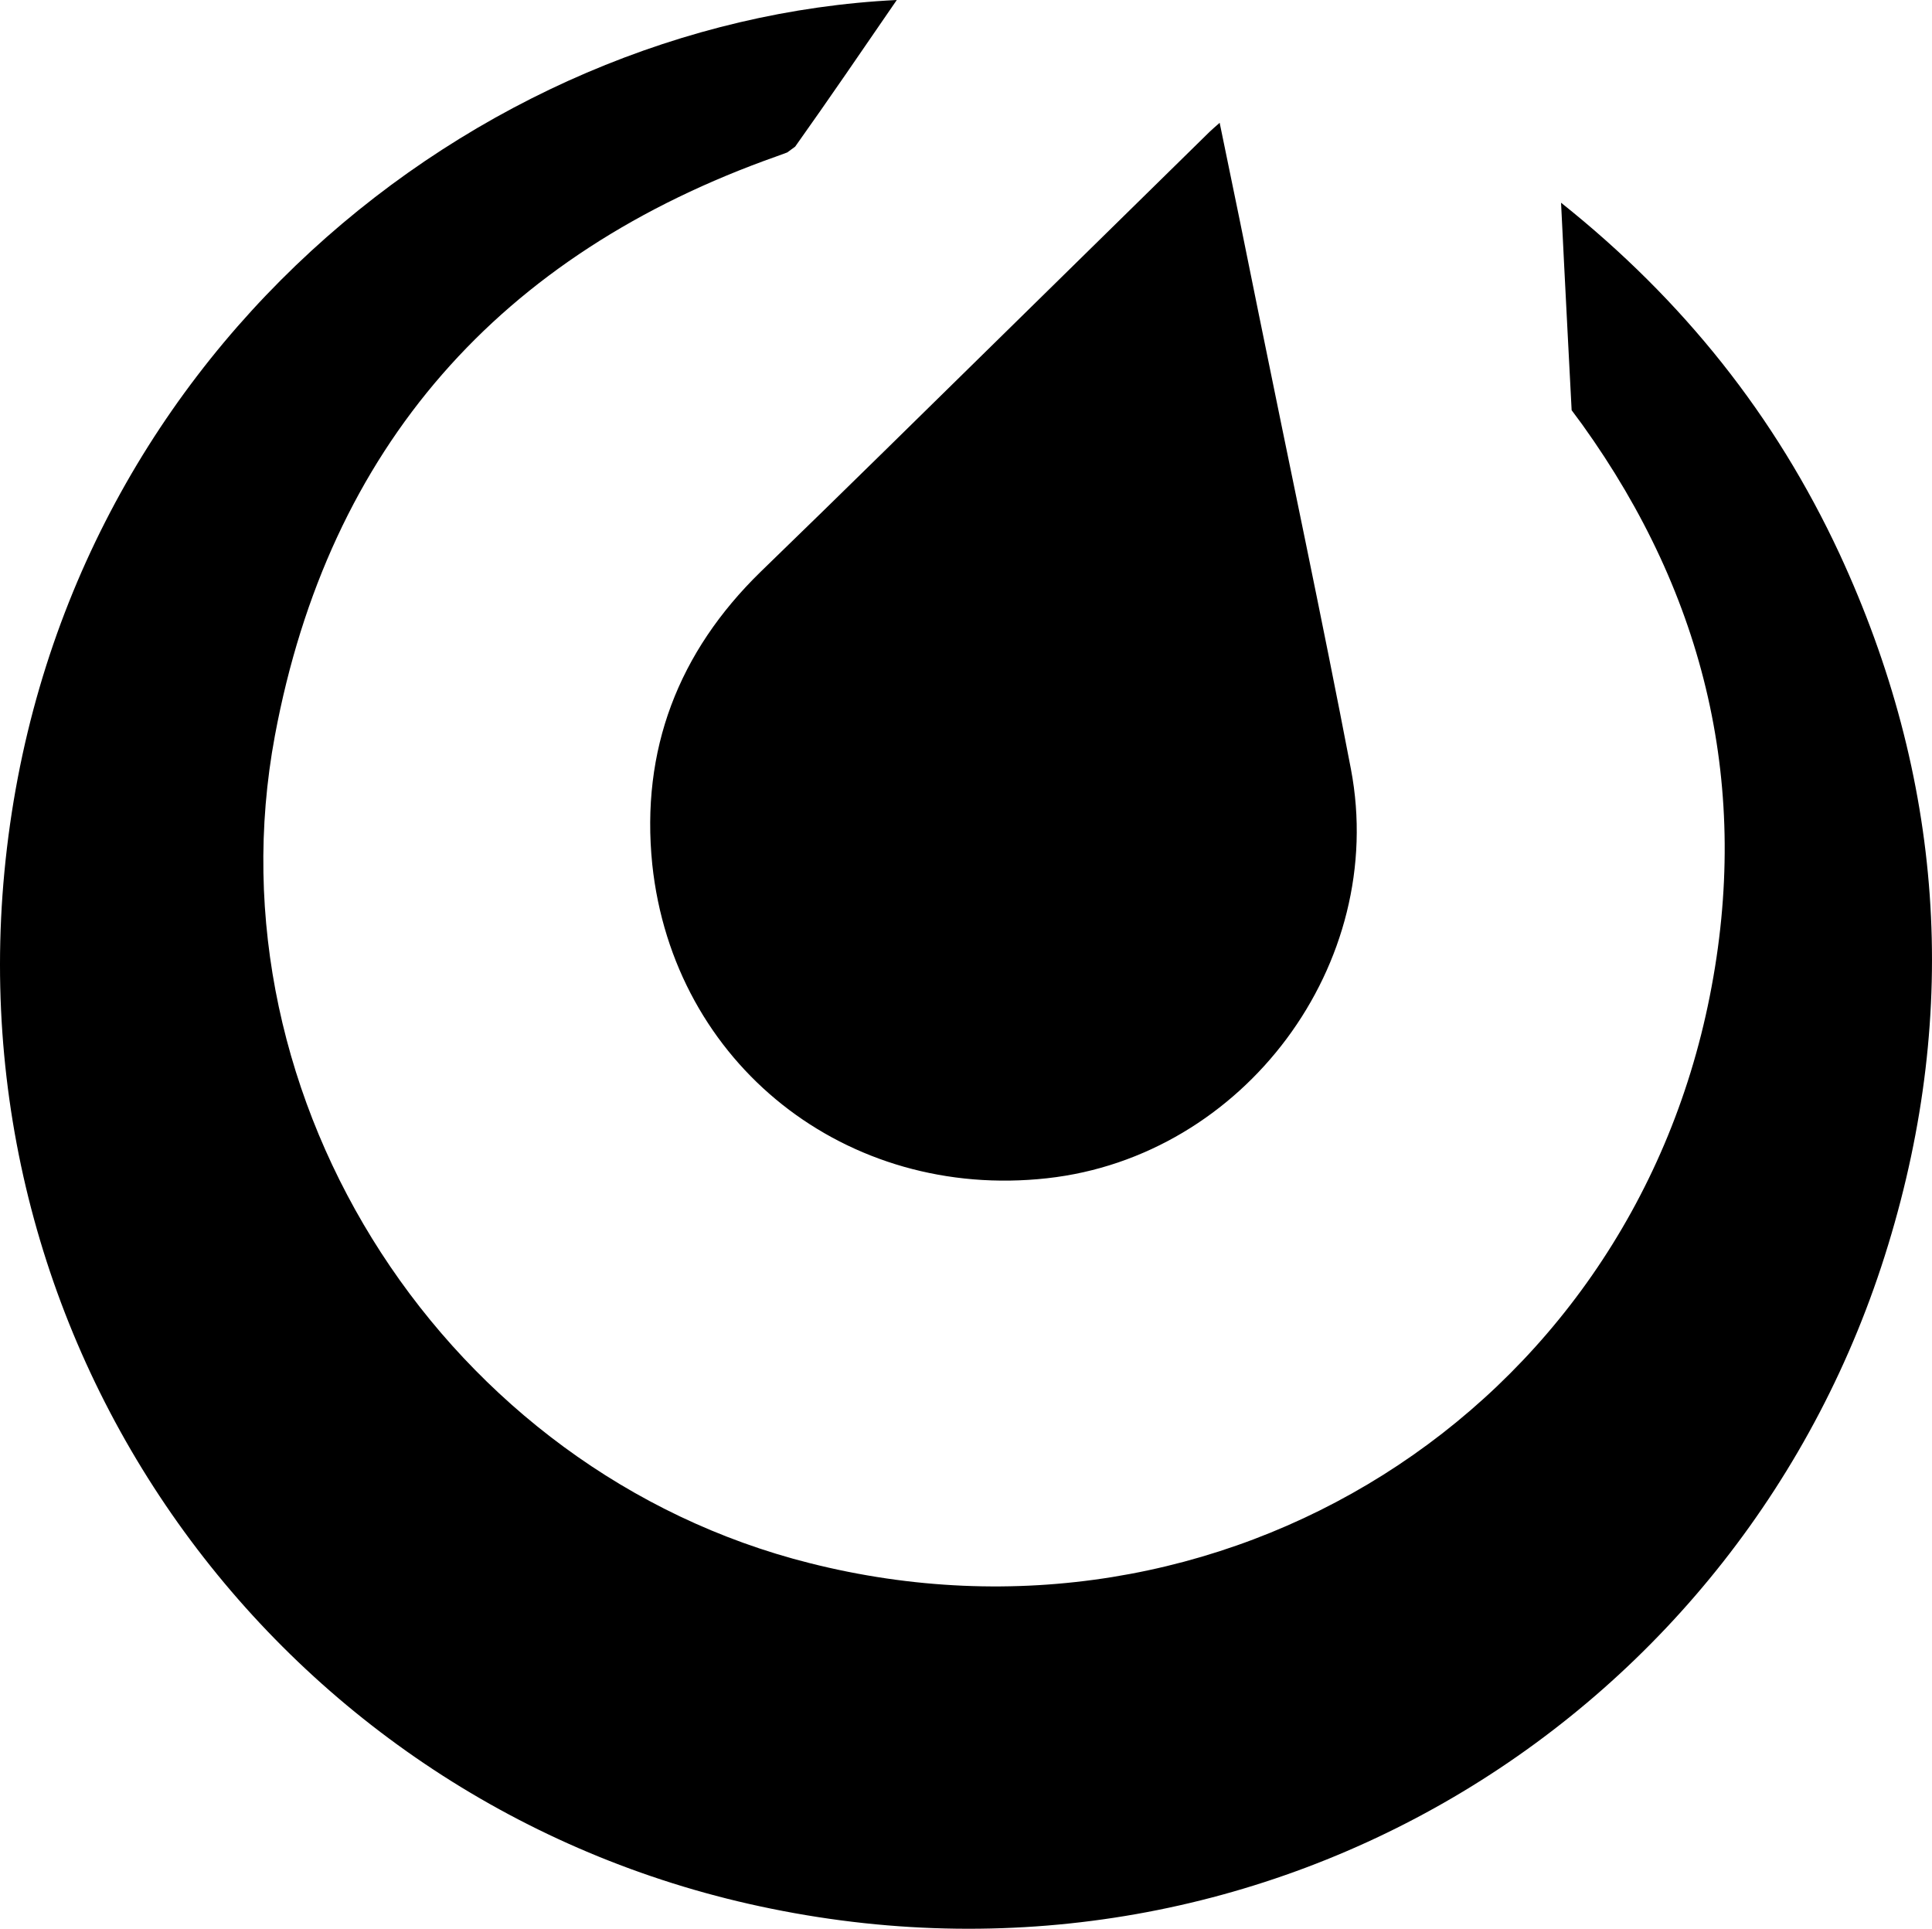
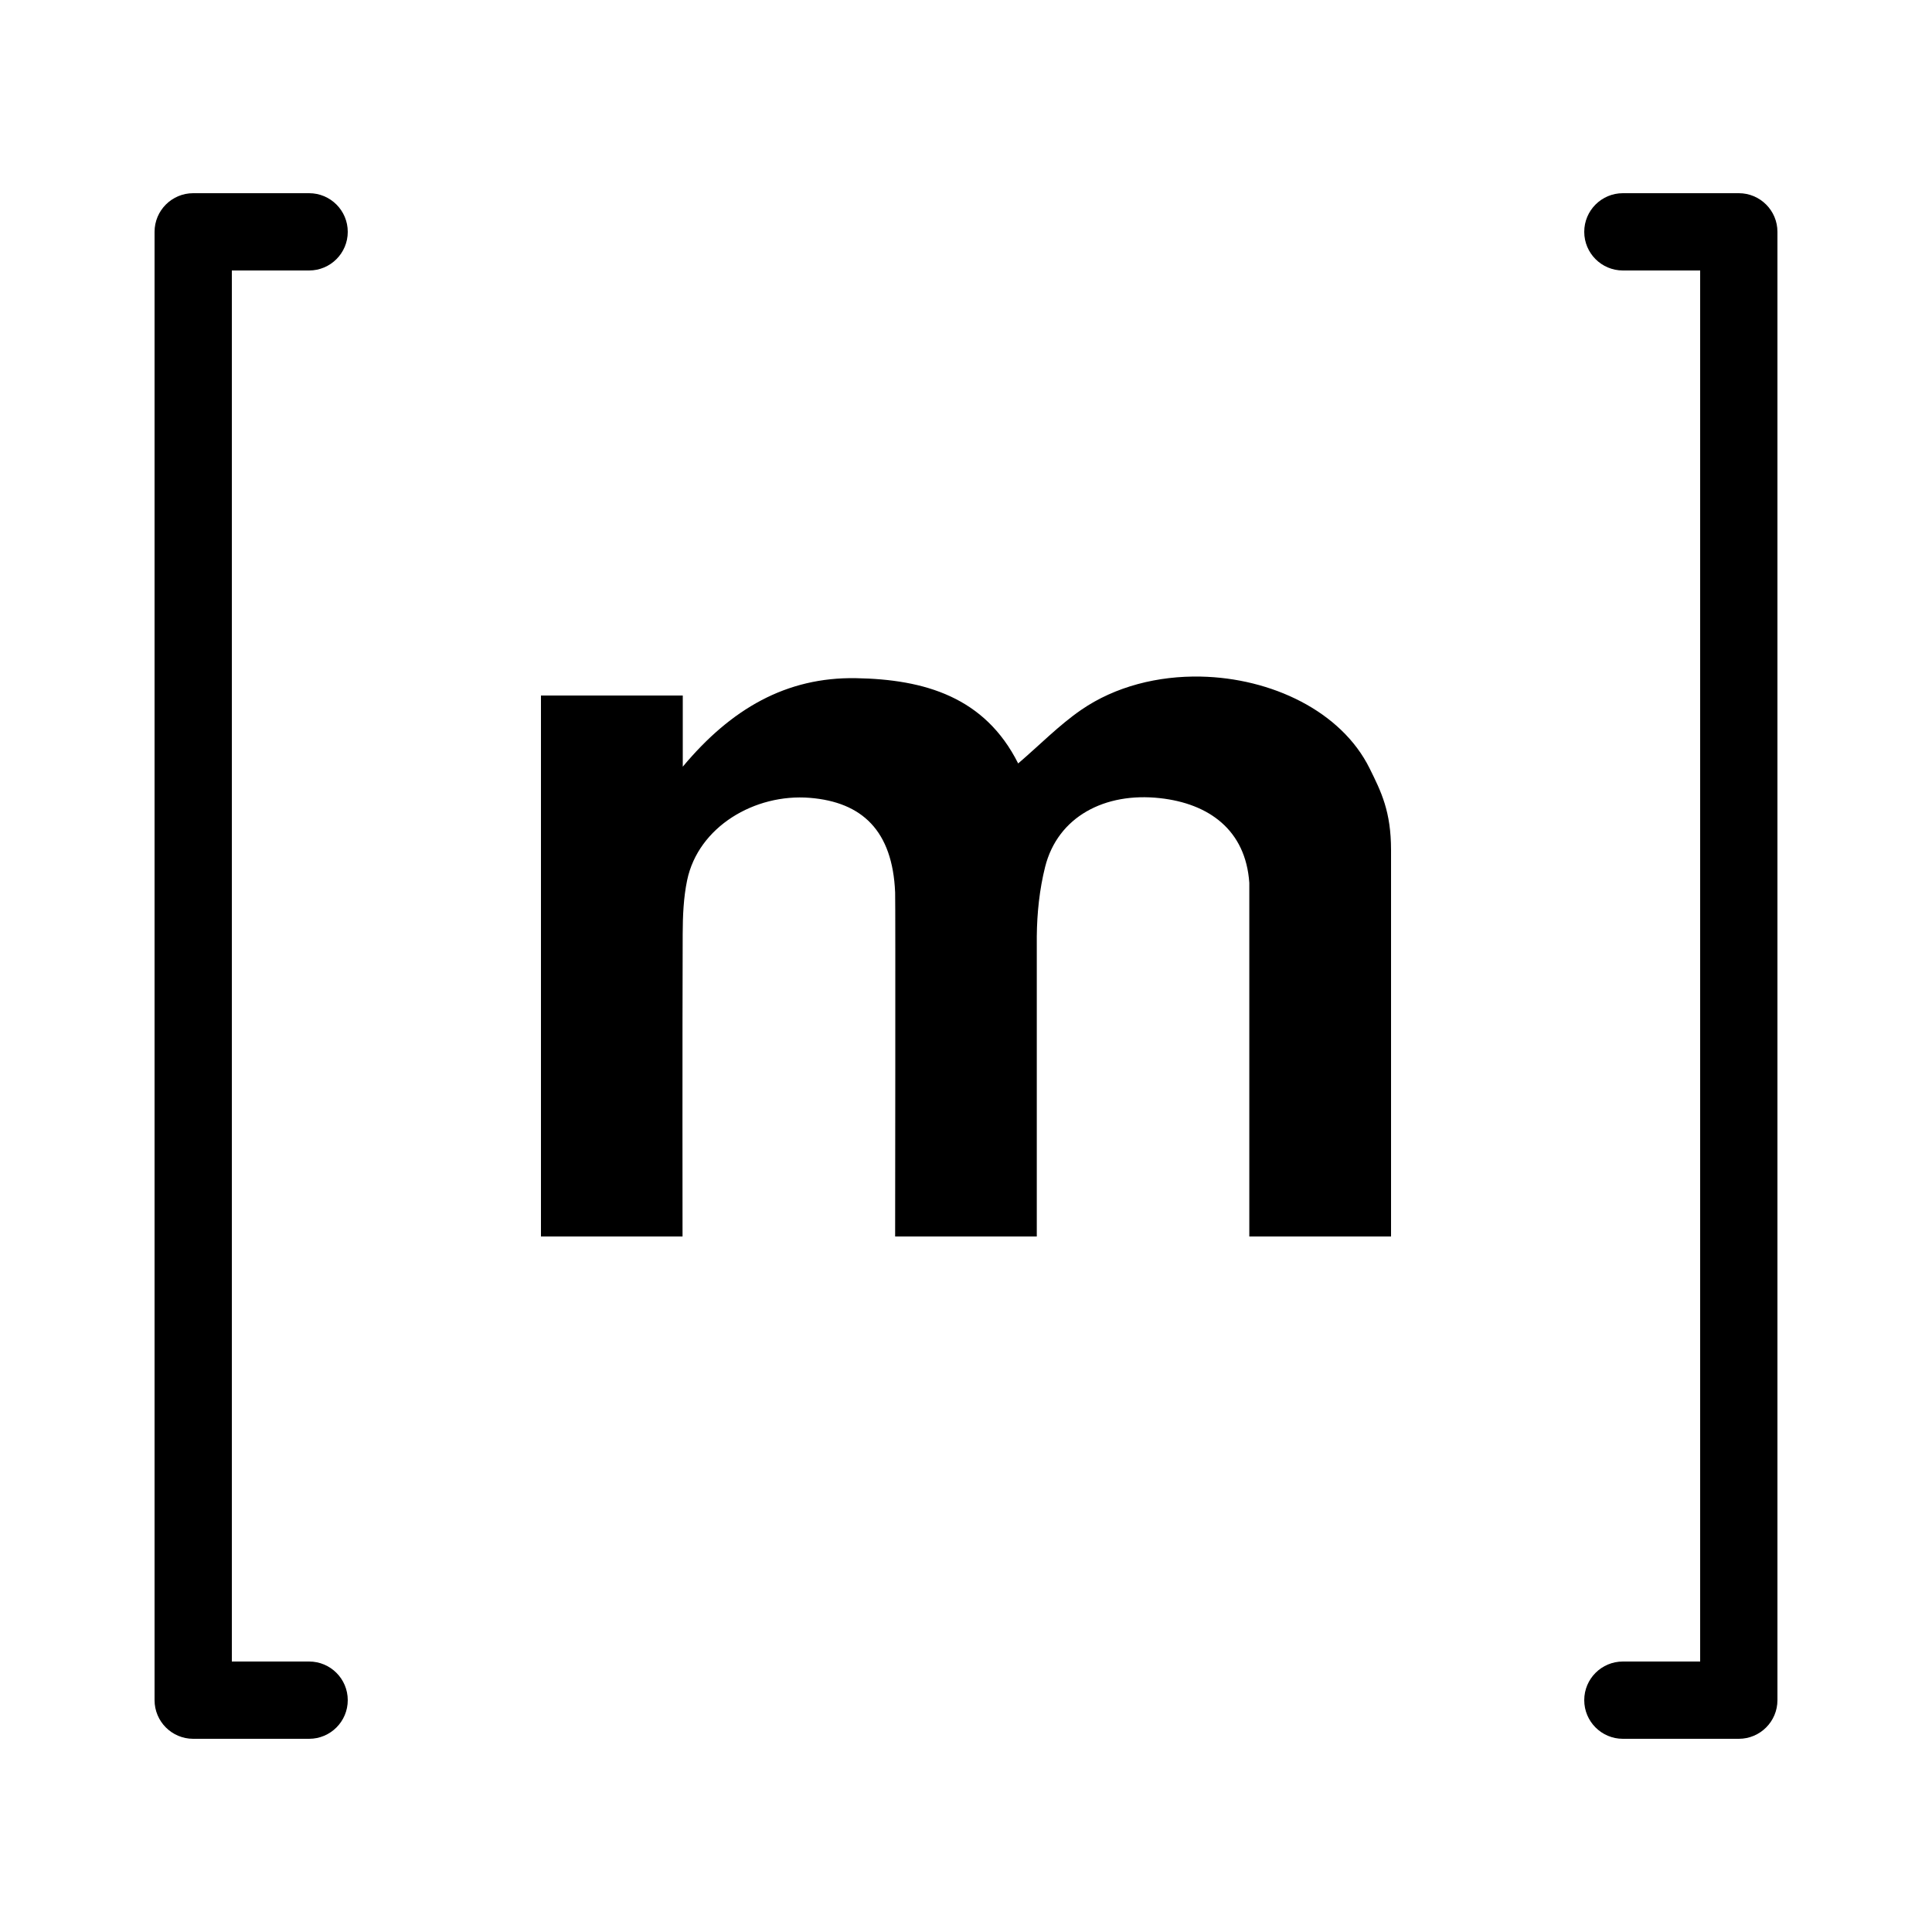
- <svg xmlns="http://www.w3.org/2000/svg" version="1.1" width="365.018" height="364.389" viewBox="0 0 365.018 364.389" fill="#000000">
-   <path d="m 347.534,104.6 c -12.1,-26 -29.5,-47.9 -52.6,-66.3 0.6,12.5 2,39.2 2,39.2 0,0 1.4,1.9 2,2.7 23.4,32.6 31.9,68.8 24.1,108 -15.6,78.7 -92.3,126.8 -170.1,107.1 -68.3,-17.2 -113.9,-87.1 -101,-156.3 10.2,-54.6 42.5,-91 94.9,-109.5 l 1.9,-0.7 1.5,-1.1 c 6.4,-9 12.6,-18.1 19.2,-27.7 -79.5,3.9 -159.4,67.7 -168.6,164.7 C -8.066,258.6 55.234,342.3 145.734,360.6 c 94.2,19.2 183.9,-36.4 211,-125.4 13.6,-44.5 10.4,-88.3 -9.2,-130.6 z m -224.3,58.7 c 4,37.8 36.7,63.5 74.6,59.3 37.2,-4.1 64.4,-40.5 57.4,-77.3 -5.5,-28.7 -11.6,-57.3 -17.4,-85.9 -2.4,-11.9 -4.8,-23.7 -7.4,-36.2 -1,0.9 -1.5,1.3 -1.9,1.7 -12.7,12.5 -25.5,25 -38.2,37.5 -15.5,15.2 -31,30.5 -46.6,45.6 -15.6,15.2 -22.7,33.7 -20.5,55.3 z" />
+ <svg xmlns="http://www.w3.org/2000/svg" viewBox="0 0 50 50" width="50px" height="50px" fill="#000">
+   <path d="M 5 5 A 1 1 0 0 0 4 6 L 4 44 A 1 1 0 0 0 5 45 L 8 45 A 1 1 0 1 0 8 43 L 6 43 L 6 7 L 8 7 A 1 1 0 1 0 8 5 L 5 5 z M 42 5 A 1 1 0 1 0 42 7 L 44 7 L 44 43 L 42 43 A 1 1 0 1 0 42 45 L 45 45 A 1 1 0 0 0 46 44 L 46 6 A 1 1 0 0 0 45 5 L 42 5 z M 31.074 17.51 C 29.976 17.488 28.868 17.76 27.979 18.373 C 27.408 18.767 26.916 19.273 26.35 19.758 C 25.489 18.04 23.929 17.581 22.152 17.551 C 20.351 17.52 18.921 18.342 17.67 19.842 L 17.67 18 L 14 18 L 14 32 L 17.664 32 C 17.664 32 17.658 26.766 17.668 24.166 C 17.67 23.704 17.689 23.232 17.783 22.781 C 18.073 21.392 19.538 20.534 20.957 20.648 C 22.309 20.757 23.1 21.496 23.166 23.098 C 23.177 23.377 23.166 32 23.166 32 L 26.832 32 L 26.832 24.229 C 26.838 23.63 26.902 23.017 27.047 22.438 C 27.373 21.137 28.591 20.498 30.02 20.656 C 31.28 20.795 32.239 21.475 32.332 22.85 L 32.332 32 L 36 32 L 36 22 C 36 21 35.746 20.491 35.443 19.881 C 34.711 18.405 32.905 17.547 31.074 17.51 z" />
</svg>
